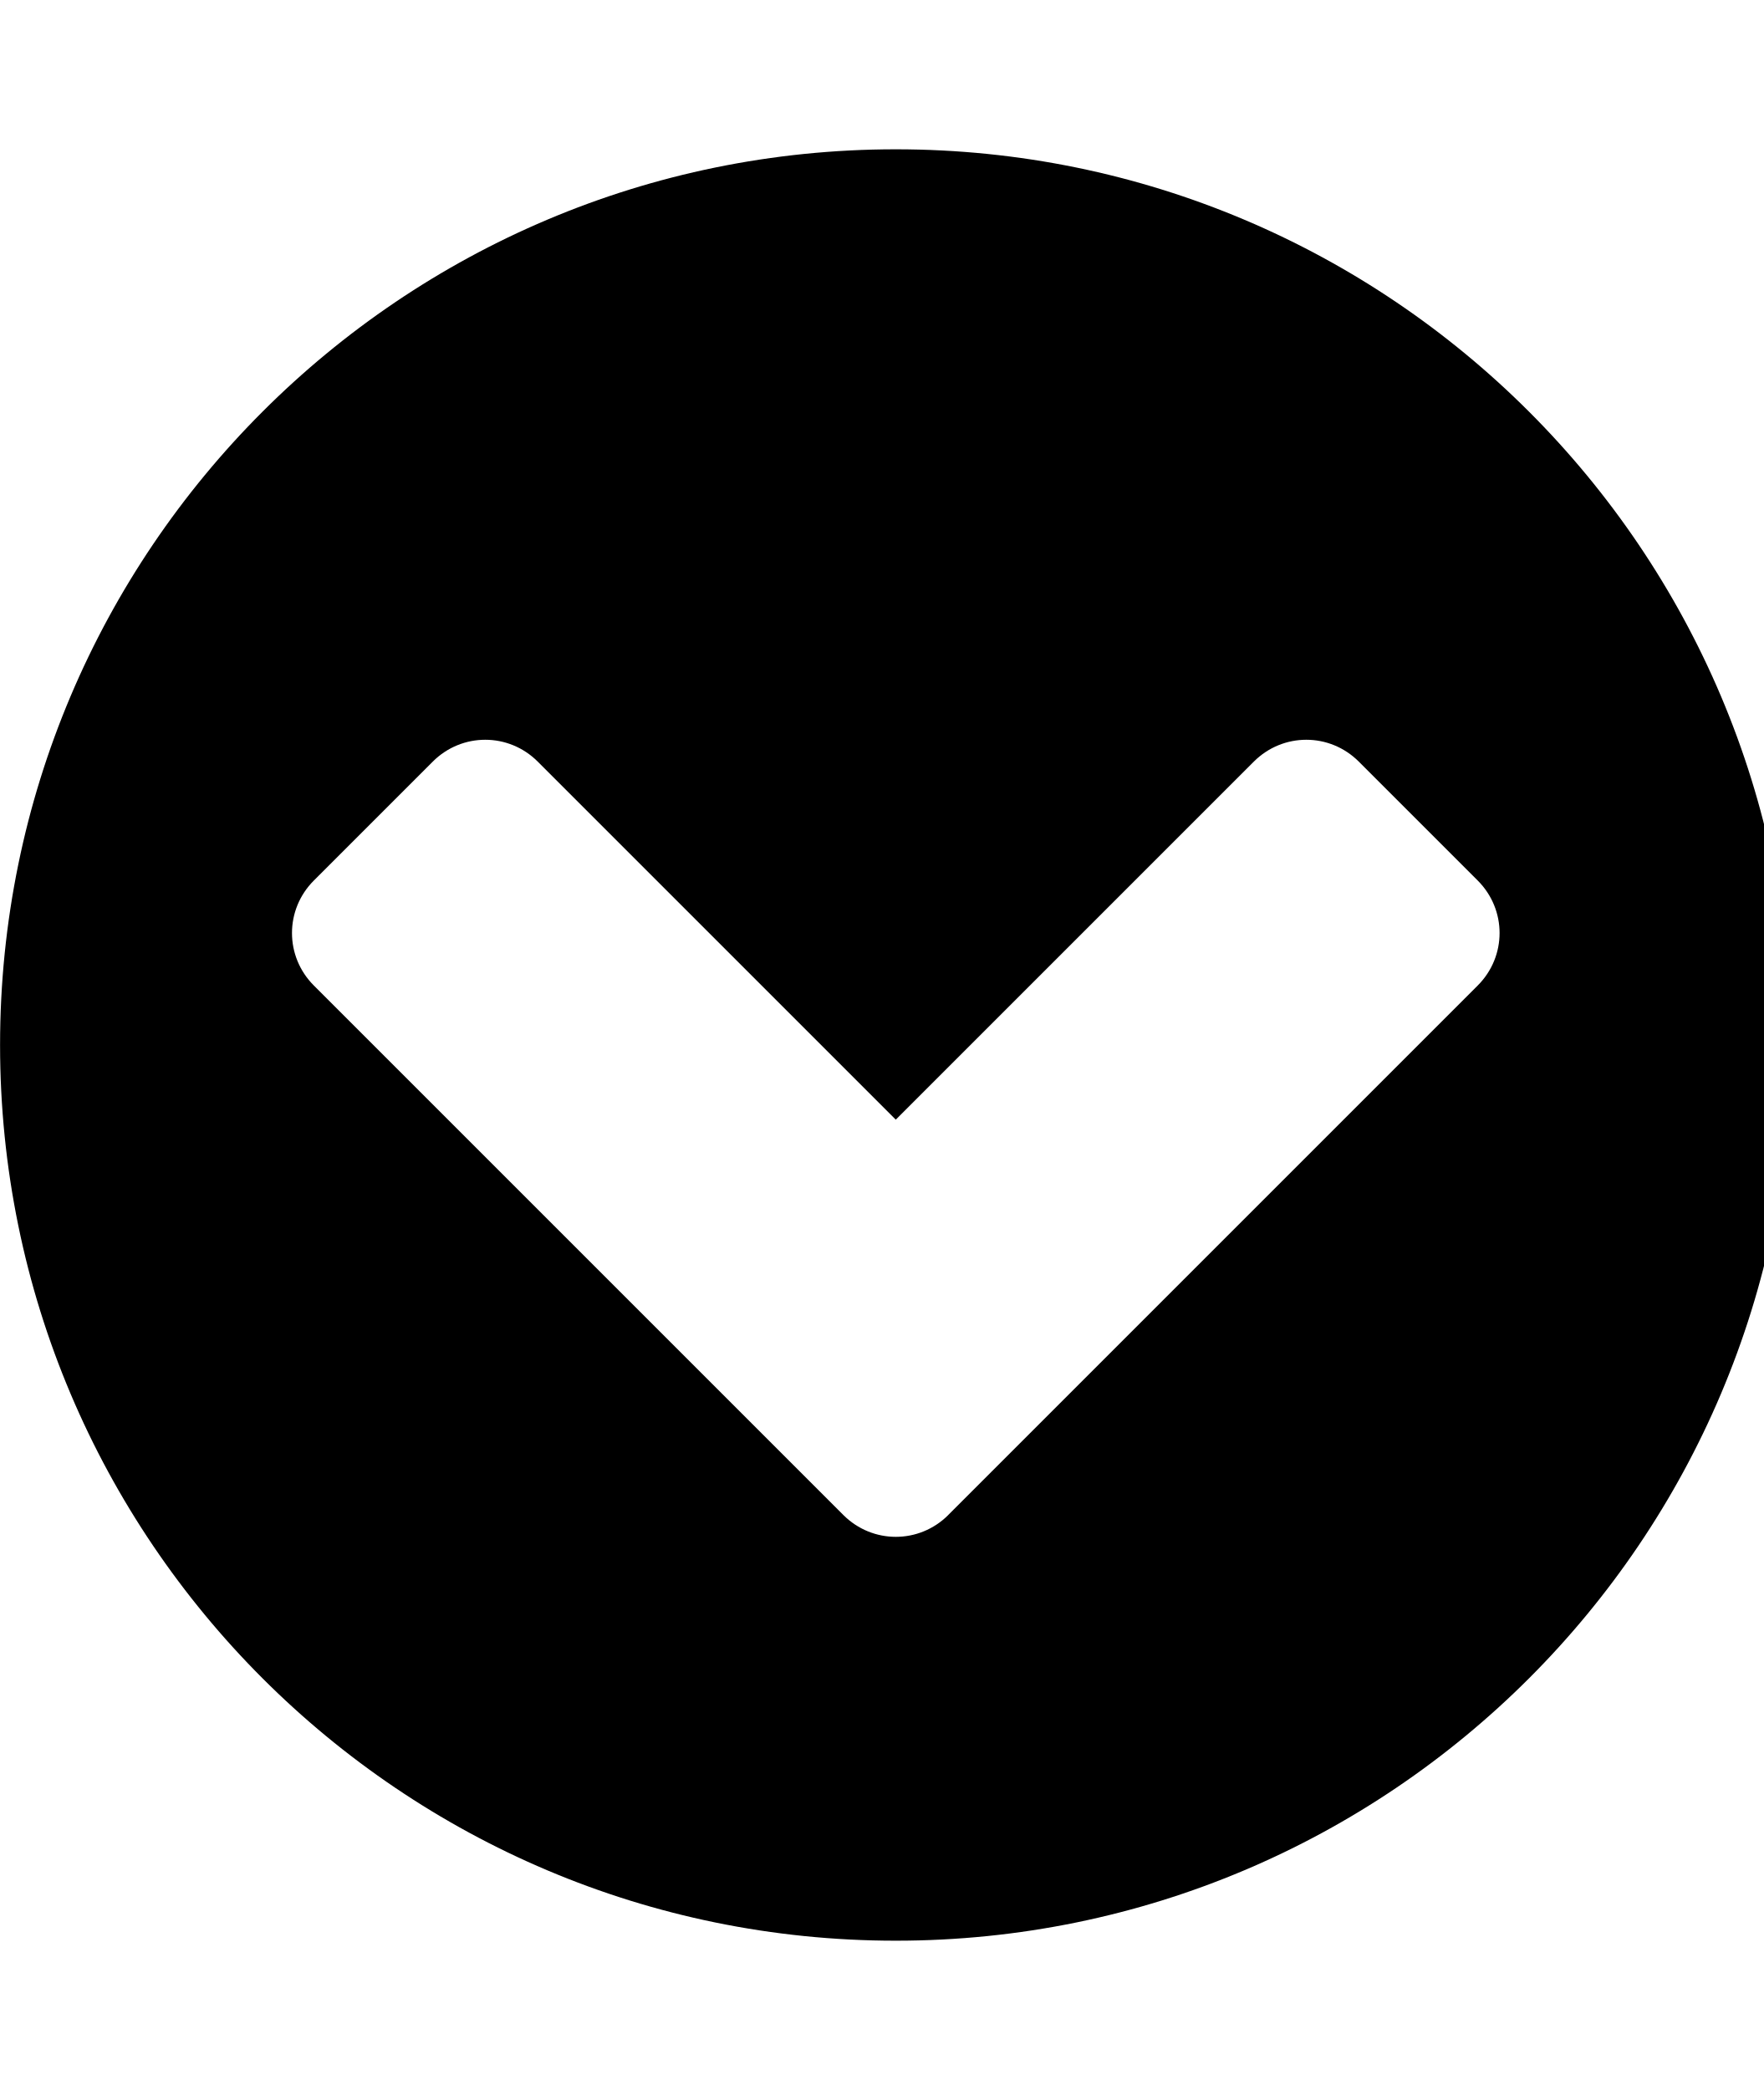
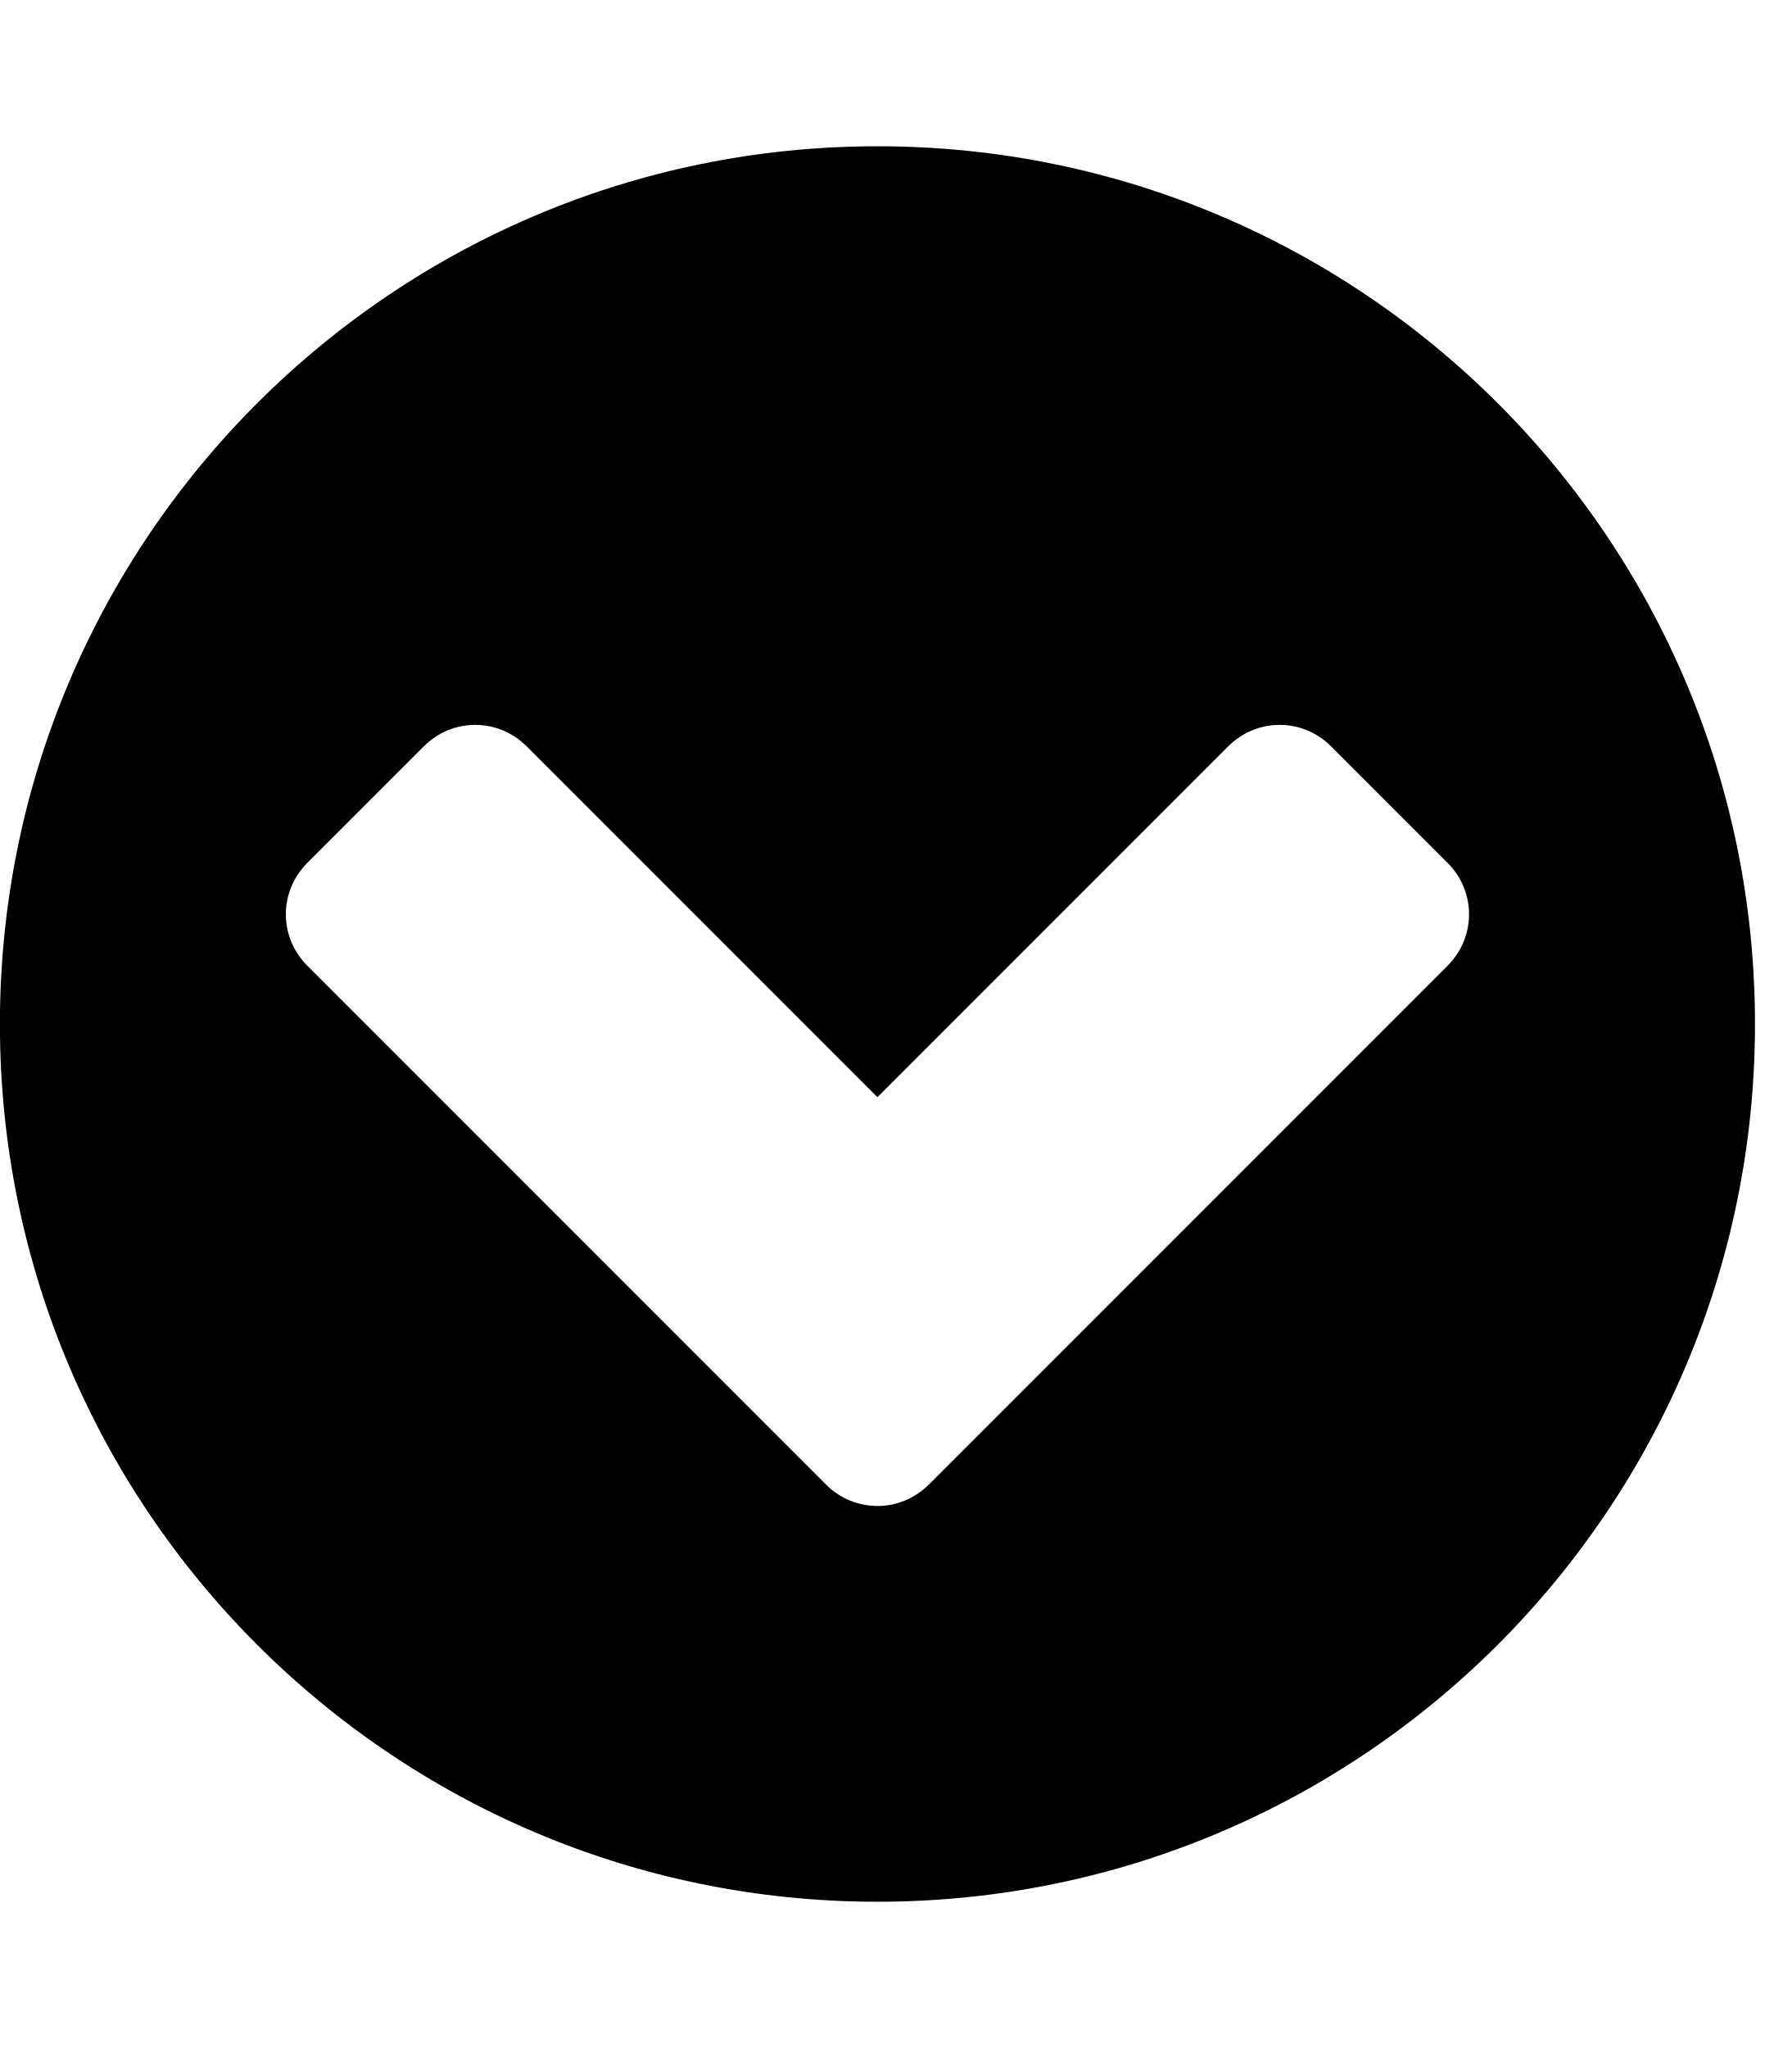
- <svg xmlns="http://www.w3.org/2000/svg" version="1.1" width="27" height="32" viewBox="0 0 27 32">
-   <path d="M14.518 23.196l8.107-8.107c0.446-0.446 0.446-1.161 0-1.607l-1.821-1.821c-0.446-0.446-1.161-0.446-1.607 0l-5.482 5.482-5.482-5.482c-0.446-0.446-1.161-0.446-1.607 0l-1.821 1.821c-0.446 0.446-0.446 1.161 0 1.607l8.107 8.107c0.446 0.446 1.161 0.446 1.607 0zM27.429 16c0 7.571-6.143 13.714-13.714 13.714s-13.714-6.143-13.714-13.714 6.143-13.714 13.714-13.714 13.714 6.143 13.714 13.714z" />
+ <svg xmlns="http://www.w3.org/2000/svg" version="1.1" width="21" height="24" viewBox="0 0 21 24">
+   <path d="M10.888 17.397l6.080-6.080c0.335-0.335 0.335-0.871 0-1.205l-1.366-1.366c-0.335-0.335-0.871-0.335-1.205 0l-4.112 4.112-4.112-4.112c-0.335-0.335-0.871-0.335-1.205 0l-1.366 1.366c-0.335 0.335-0.335 0.871 0 1.205l6.080 6.080c0.335 0.335 0.871 0.335 1.205 0zM20.571 12c0 5.679-4.607 10.286-10.286 10.286s-10.286-4.607-10.286-10.286 4.607-10.286 10.286-10.286 10.286 4.607 10.286 10.286z" />
</svg>
